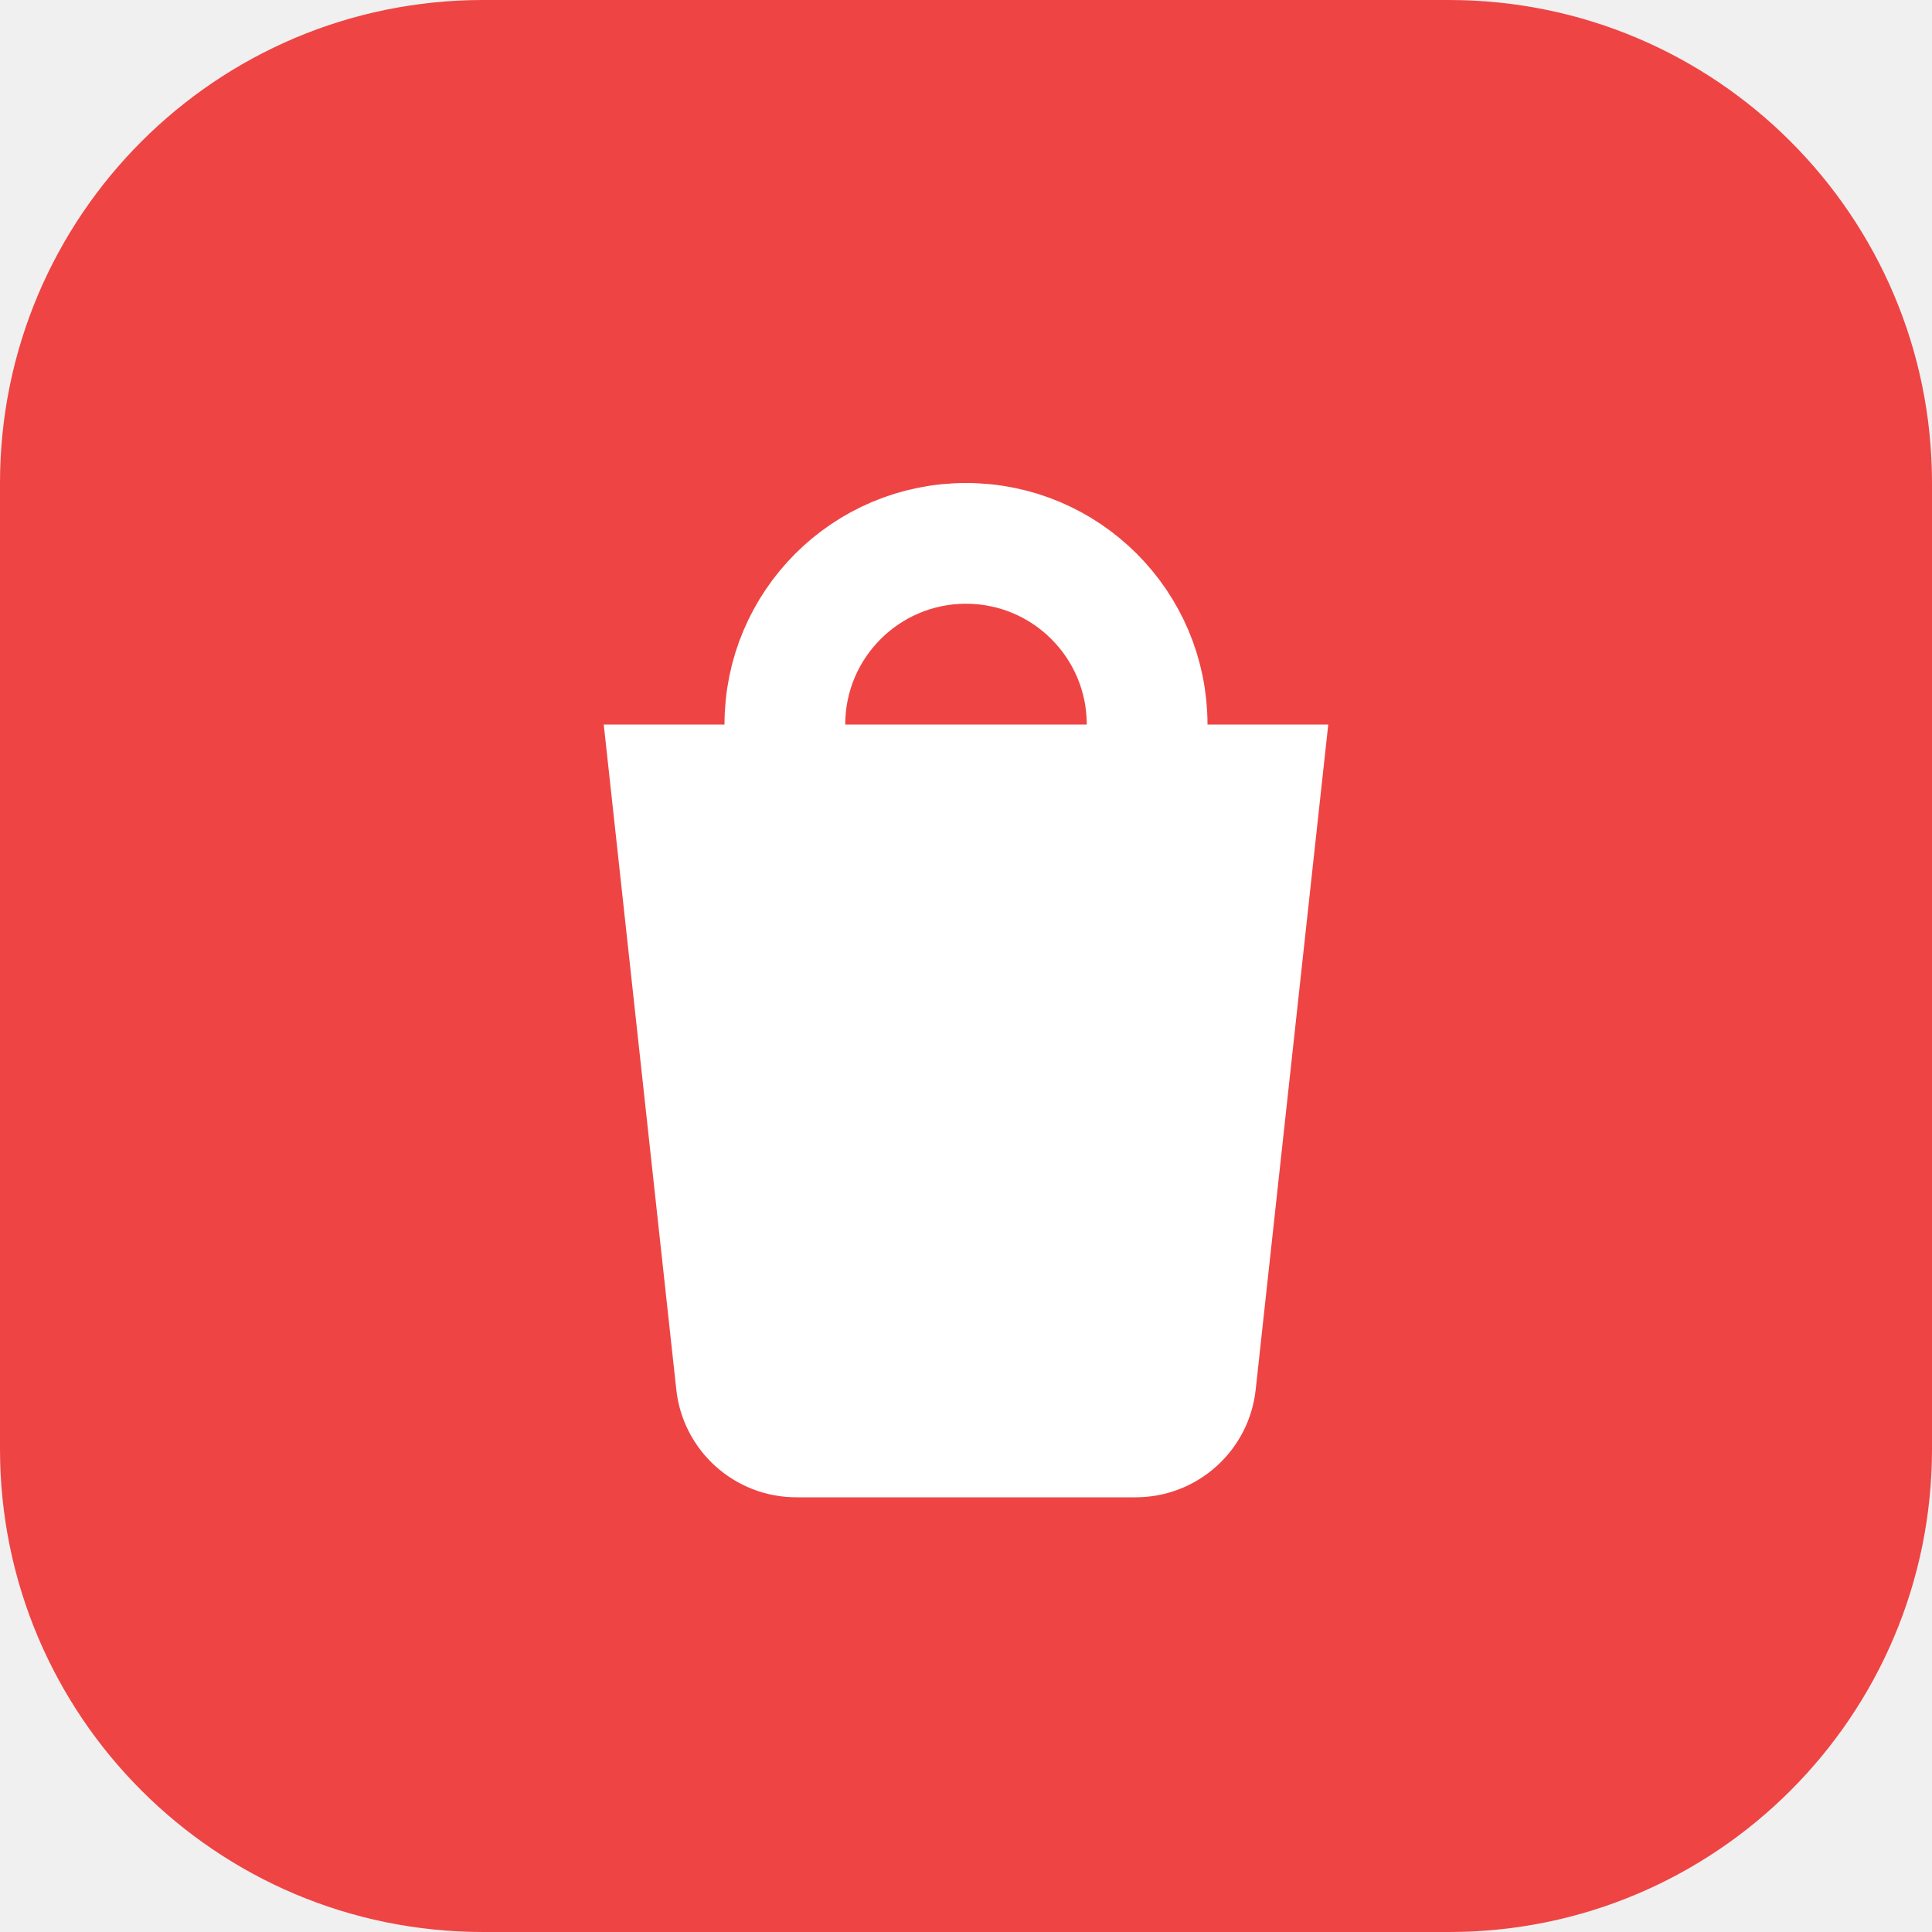
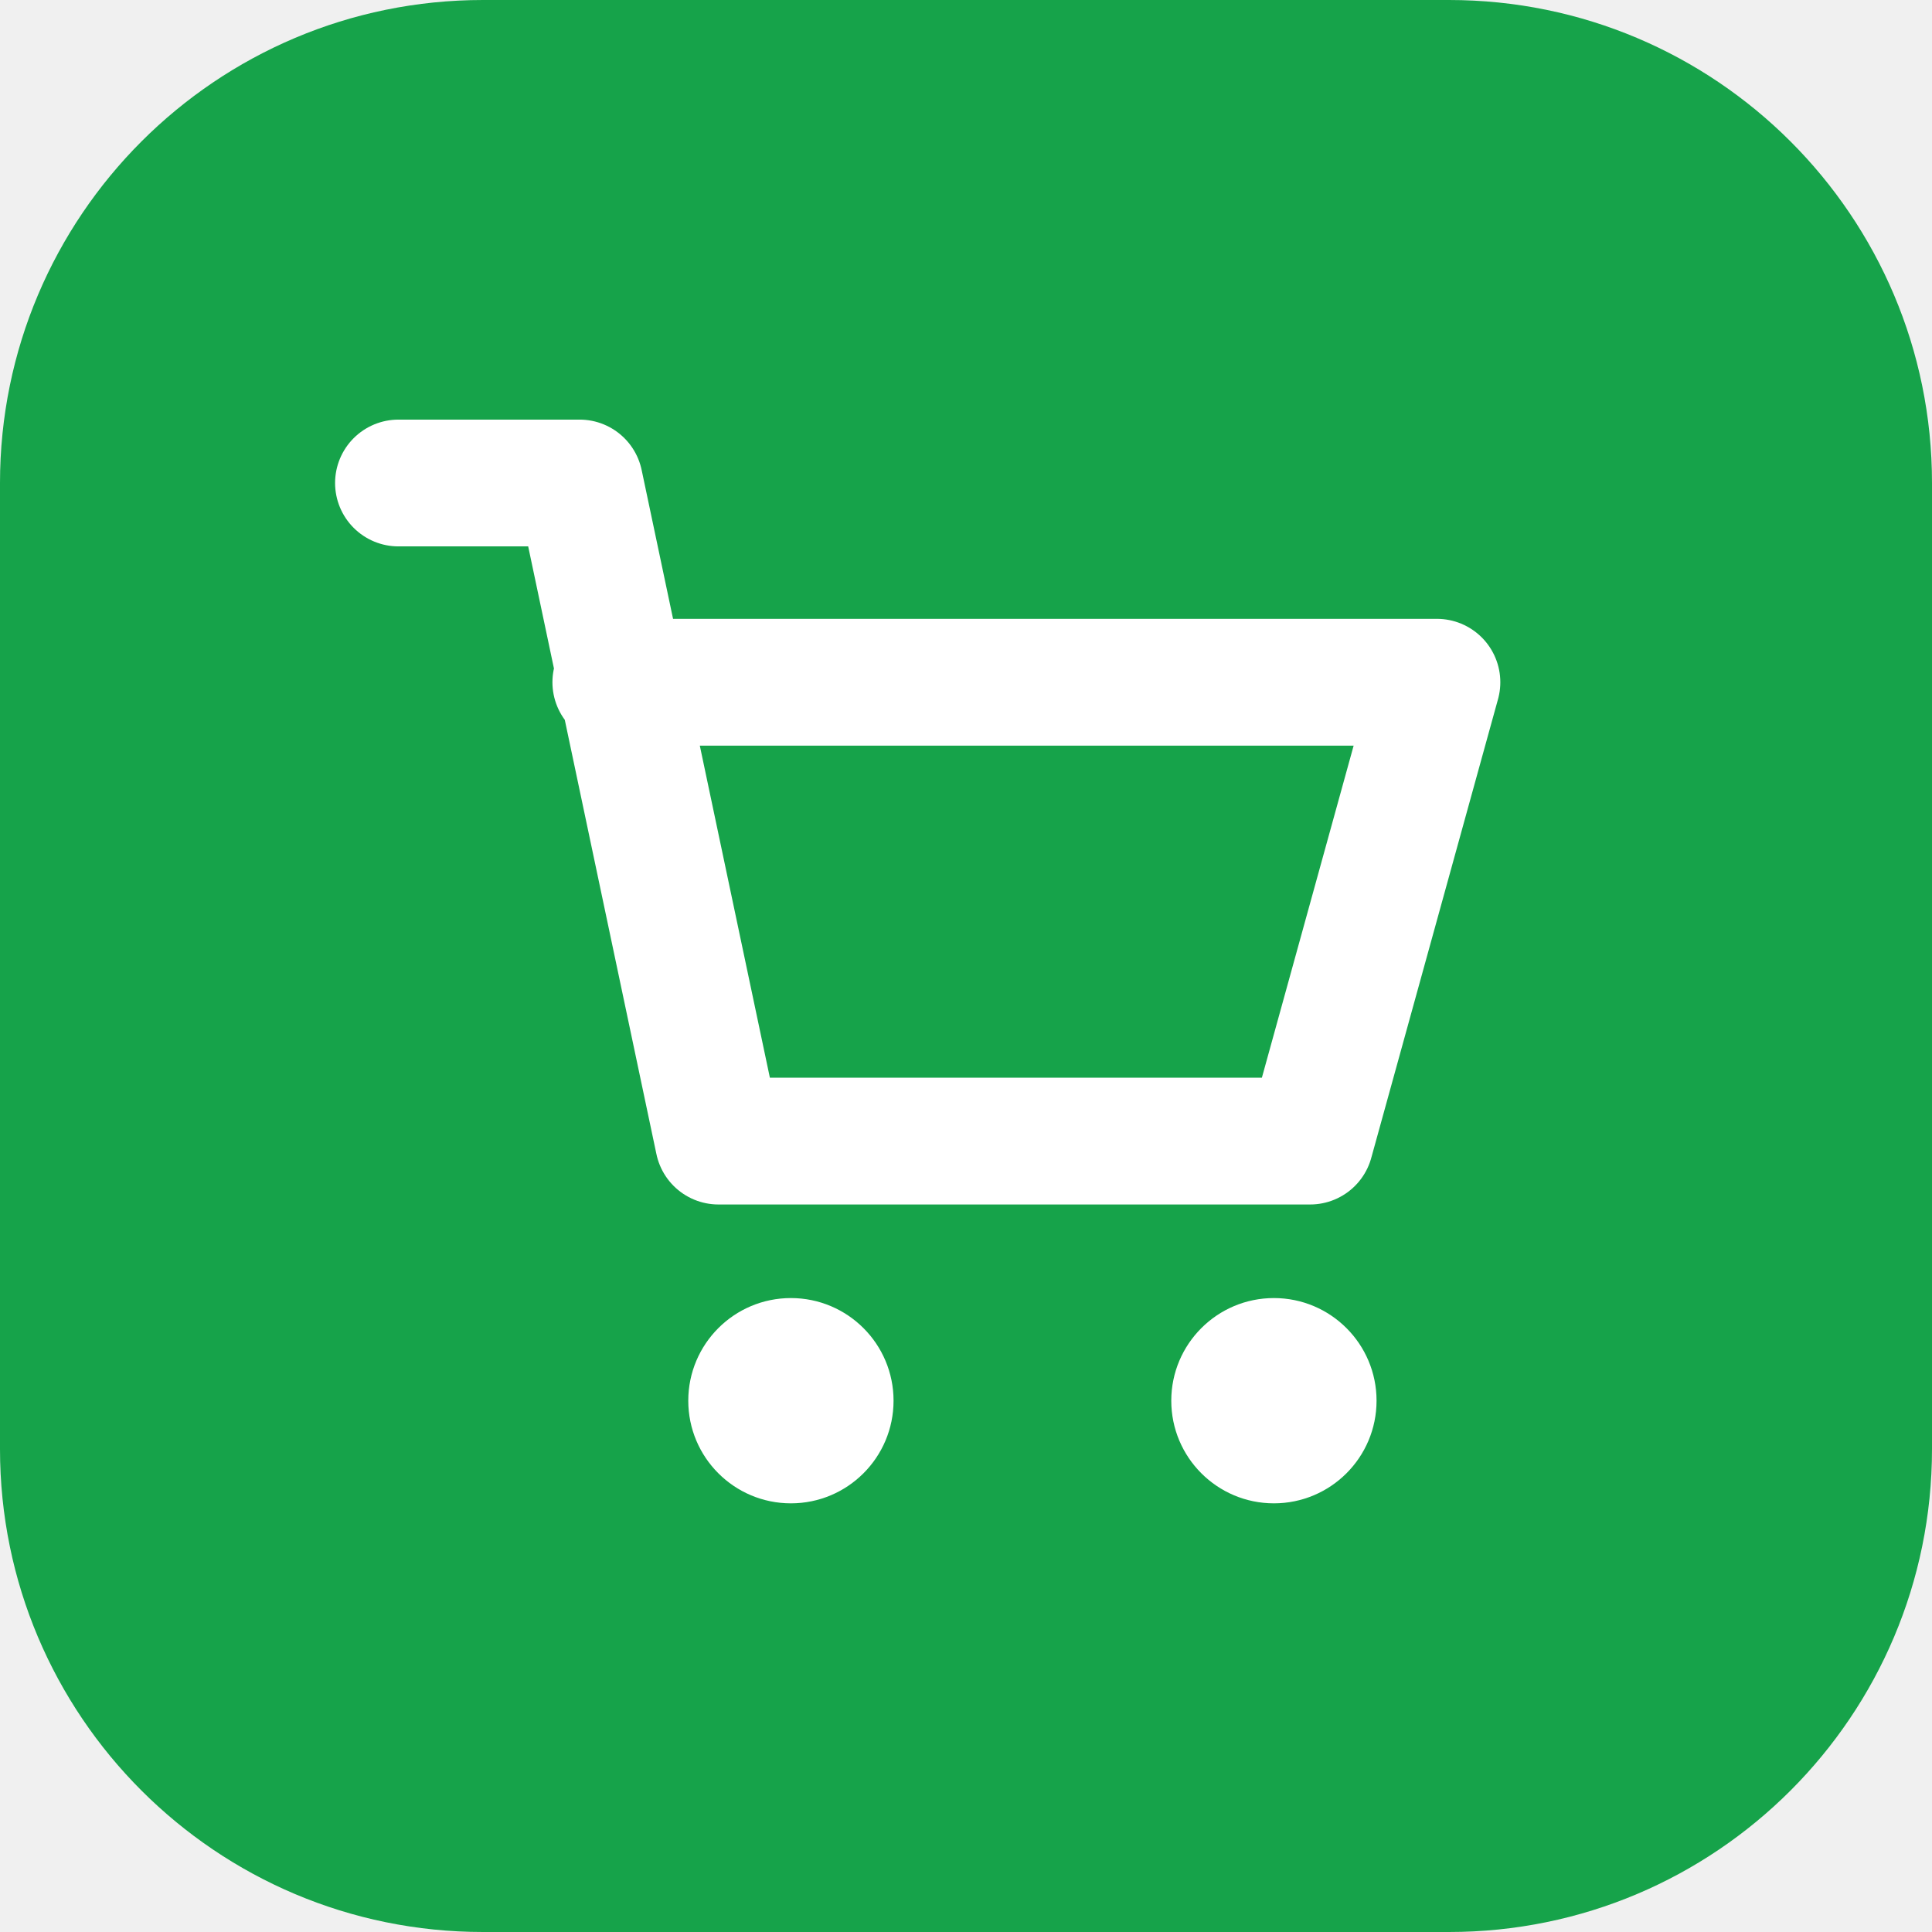
<svg xmlns="http://www.w3.org/2000/svg" viewBox="0 0 32 32">
-   <rect width="32" height="32" rx="8" fill="#ef4444" />
-   <path d="M10 12h12l-1.2 11a2 2 0 0 1-2 1.8h-5.6a2 2 0 0 1-2-1.8L10 12z" fill="#fff" />
-   <path d="M13 12a3 3 0 0 1 6 0" stroke="#fff" stroke-width="2" fill="none" stroke-linecap="round" />
+   <rect width="32" height="32" rx="8" fill="#16a34a" />
+   <g fill="none" stroke="#fff" stroke-width="2.1" stroke-linecap="round" stroke-linejoin="round">
+     <path d="M6.6 8h3l2.3 10.9h9.8l2.1-7.6H10.2" />
+   </g>
+   <circle cx="13.1" cy="23.2" r="1.7" fill="#fff" />
+   <circle cx="21.1" cy="23.2" r="1.7" fill="#fff" />
</svg>
